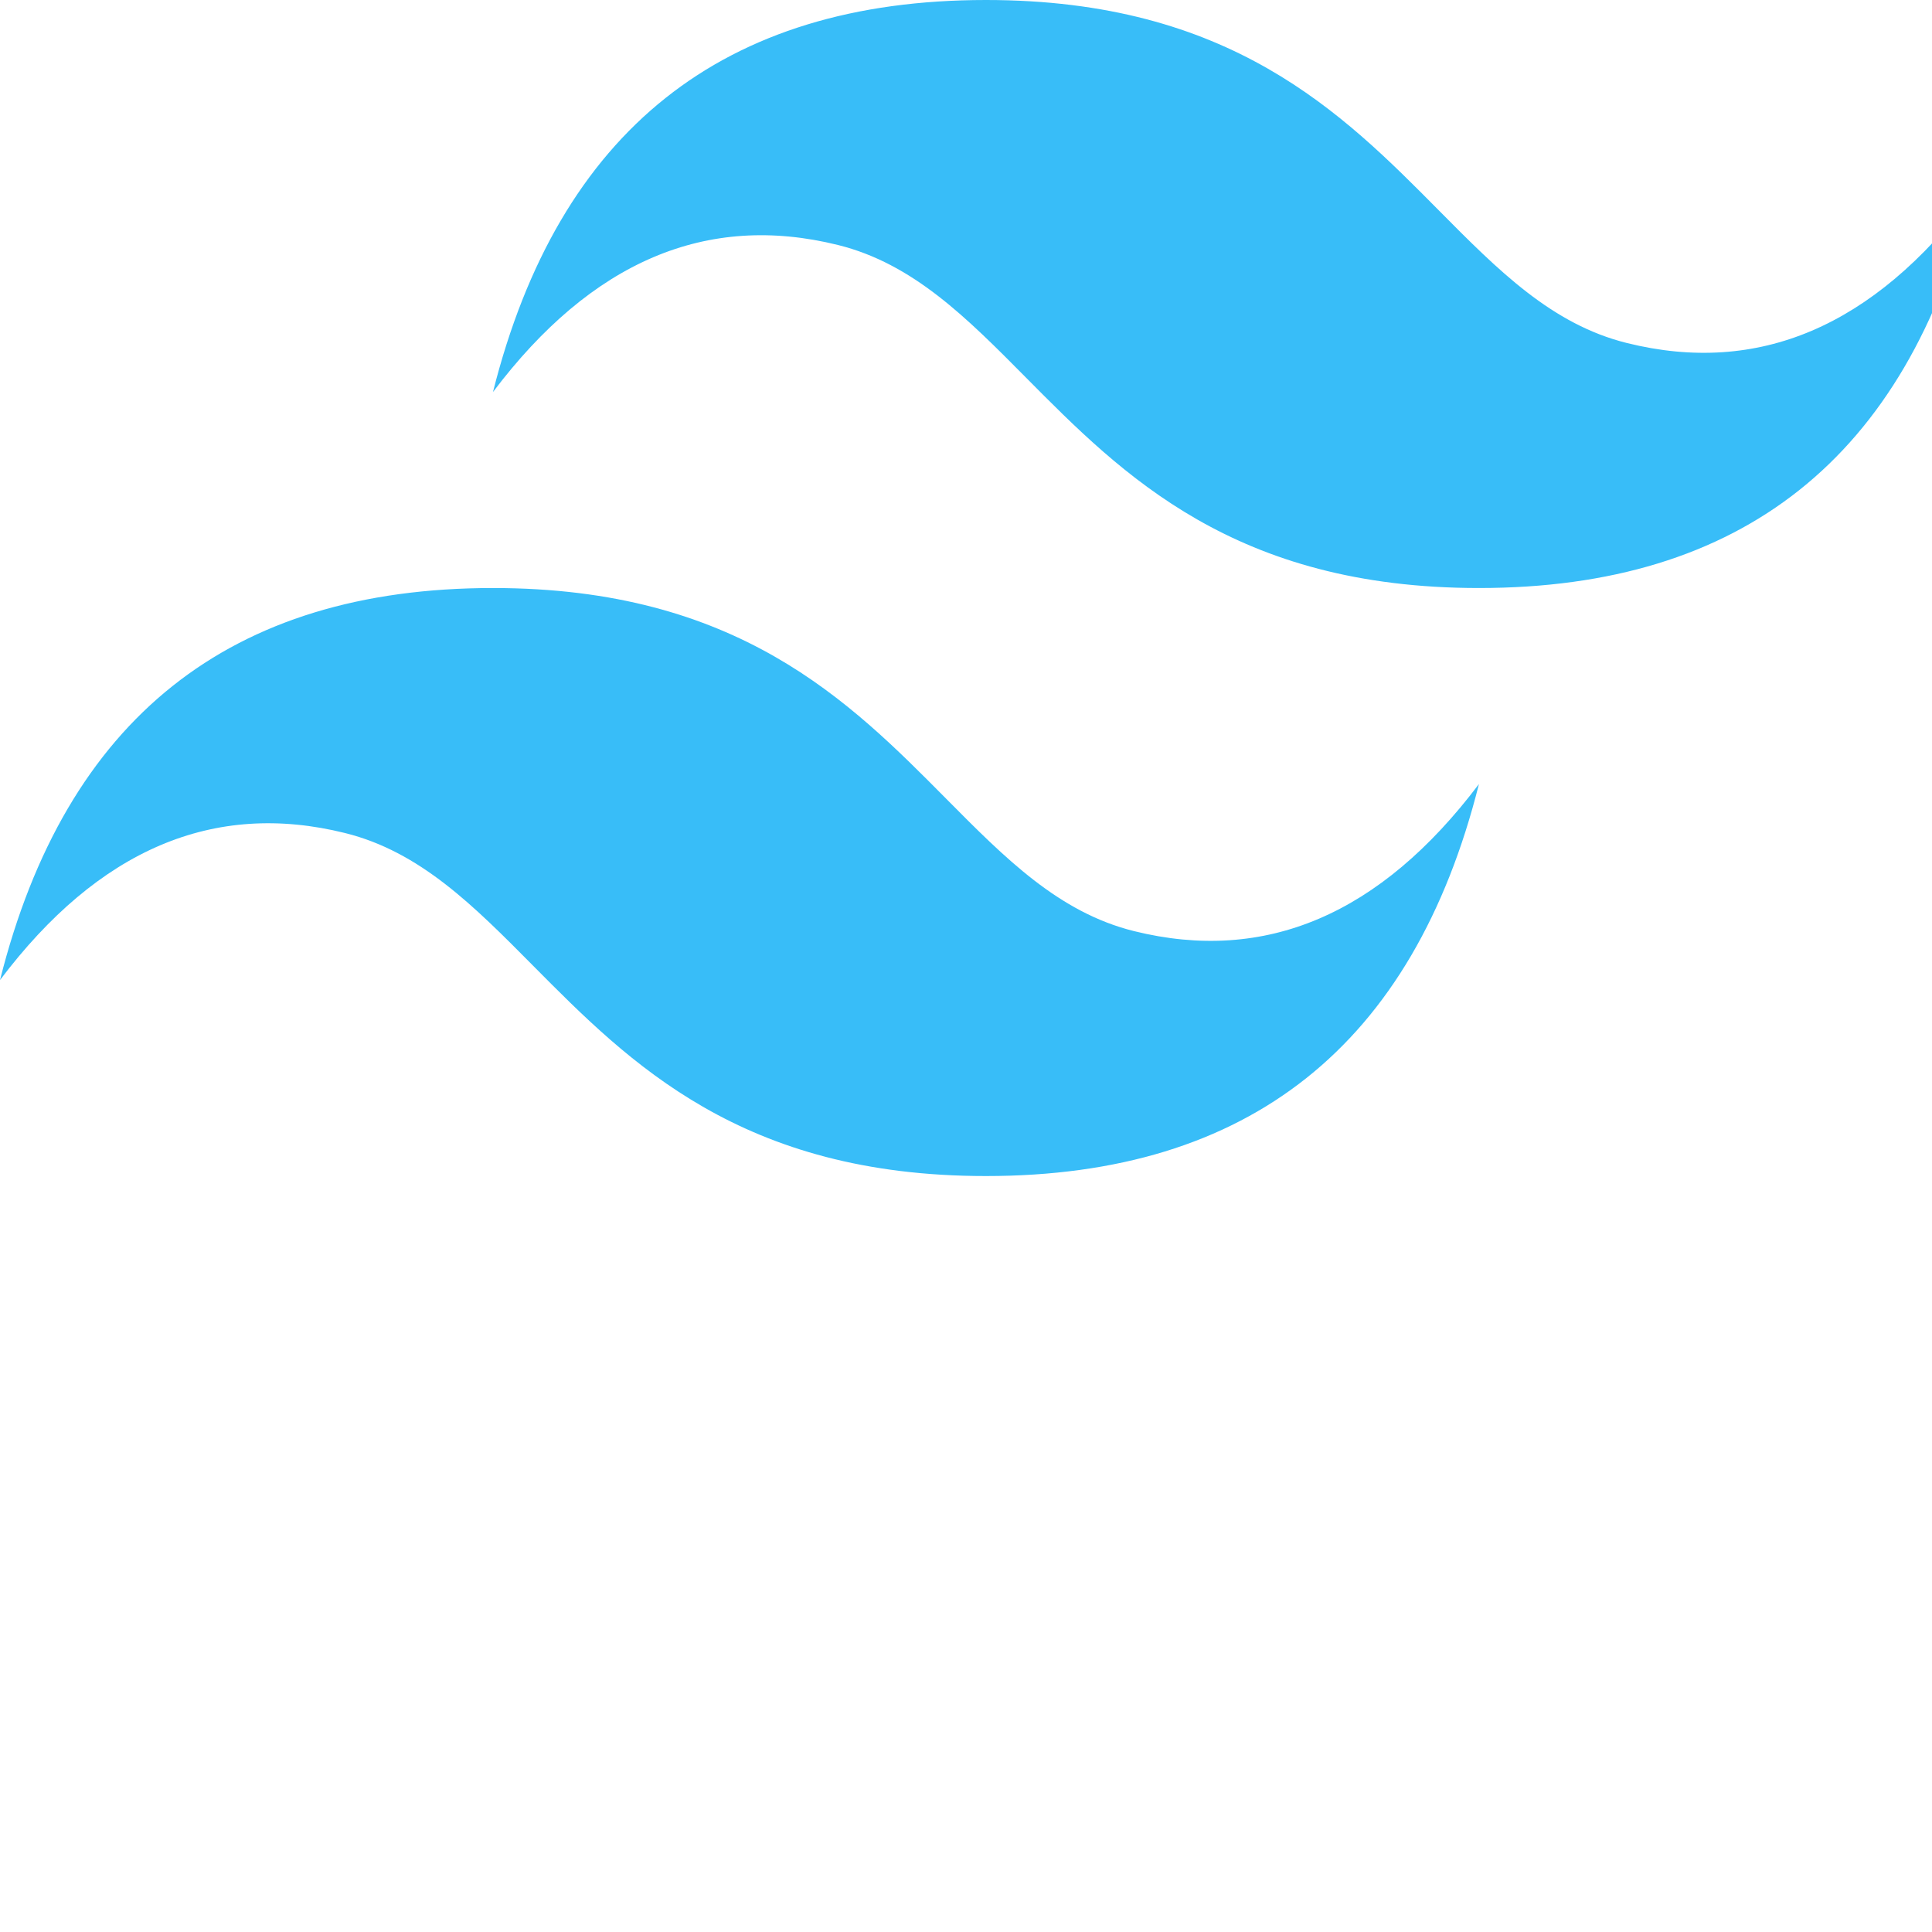
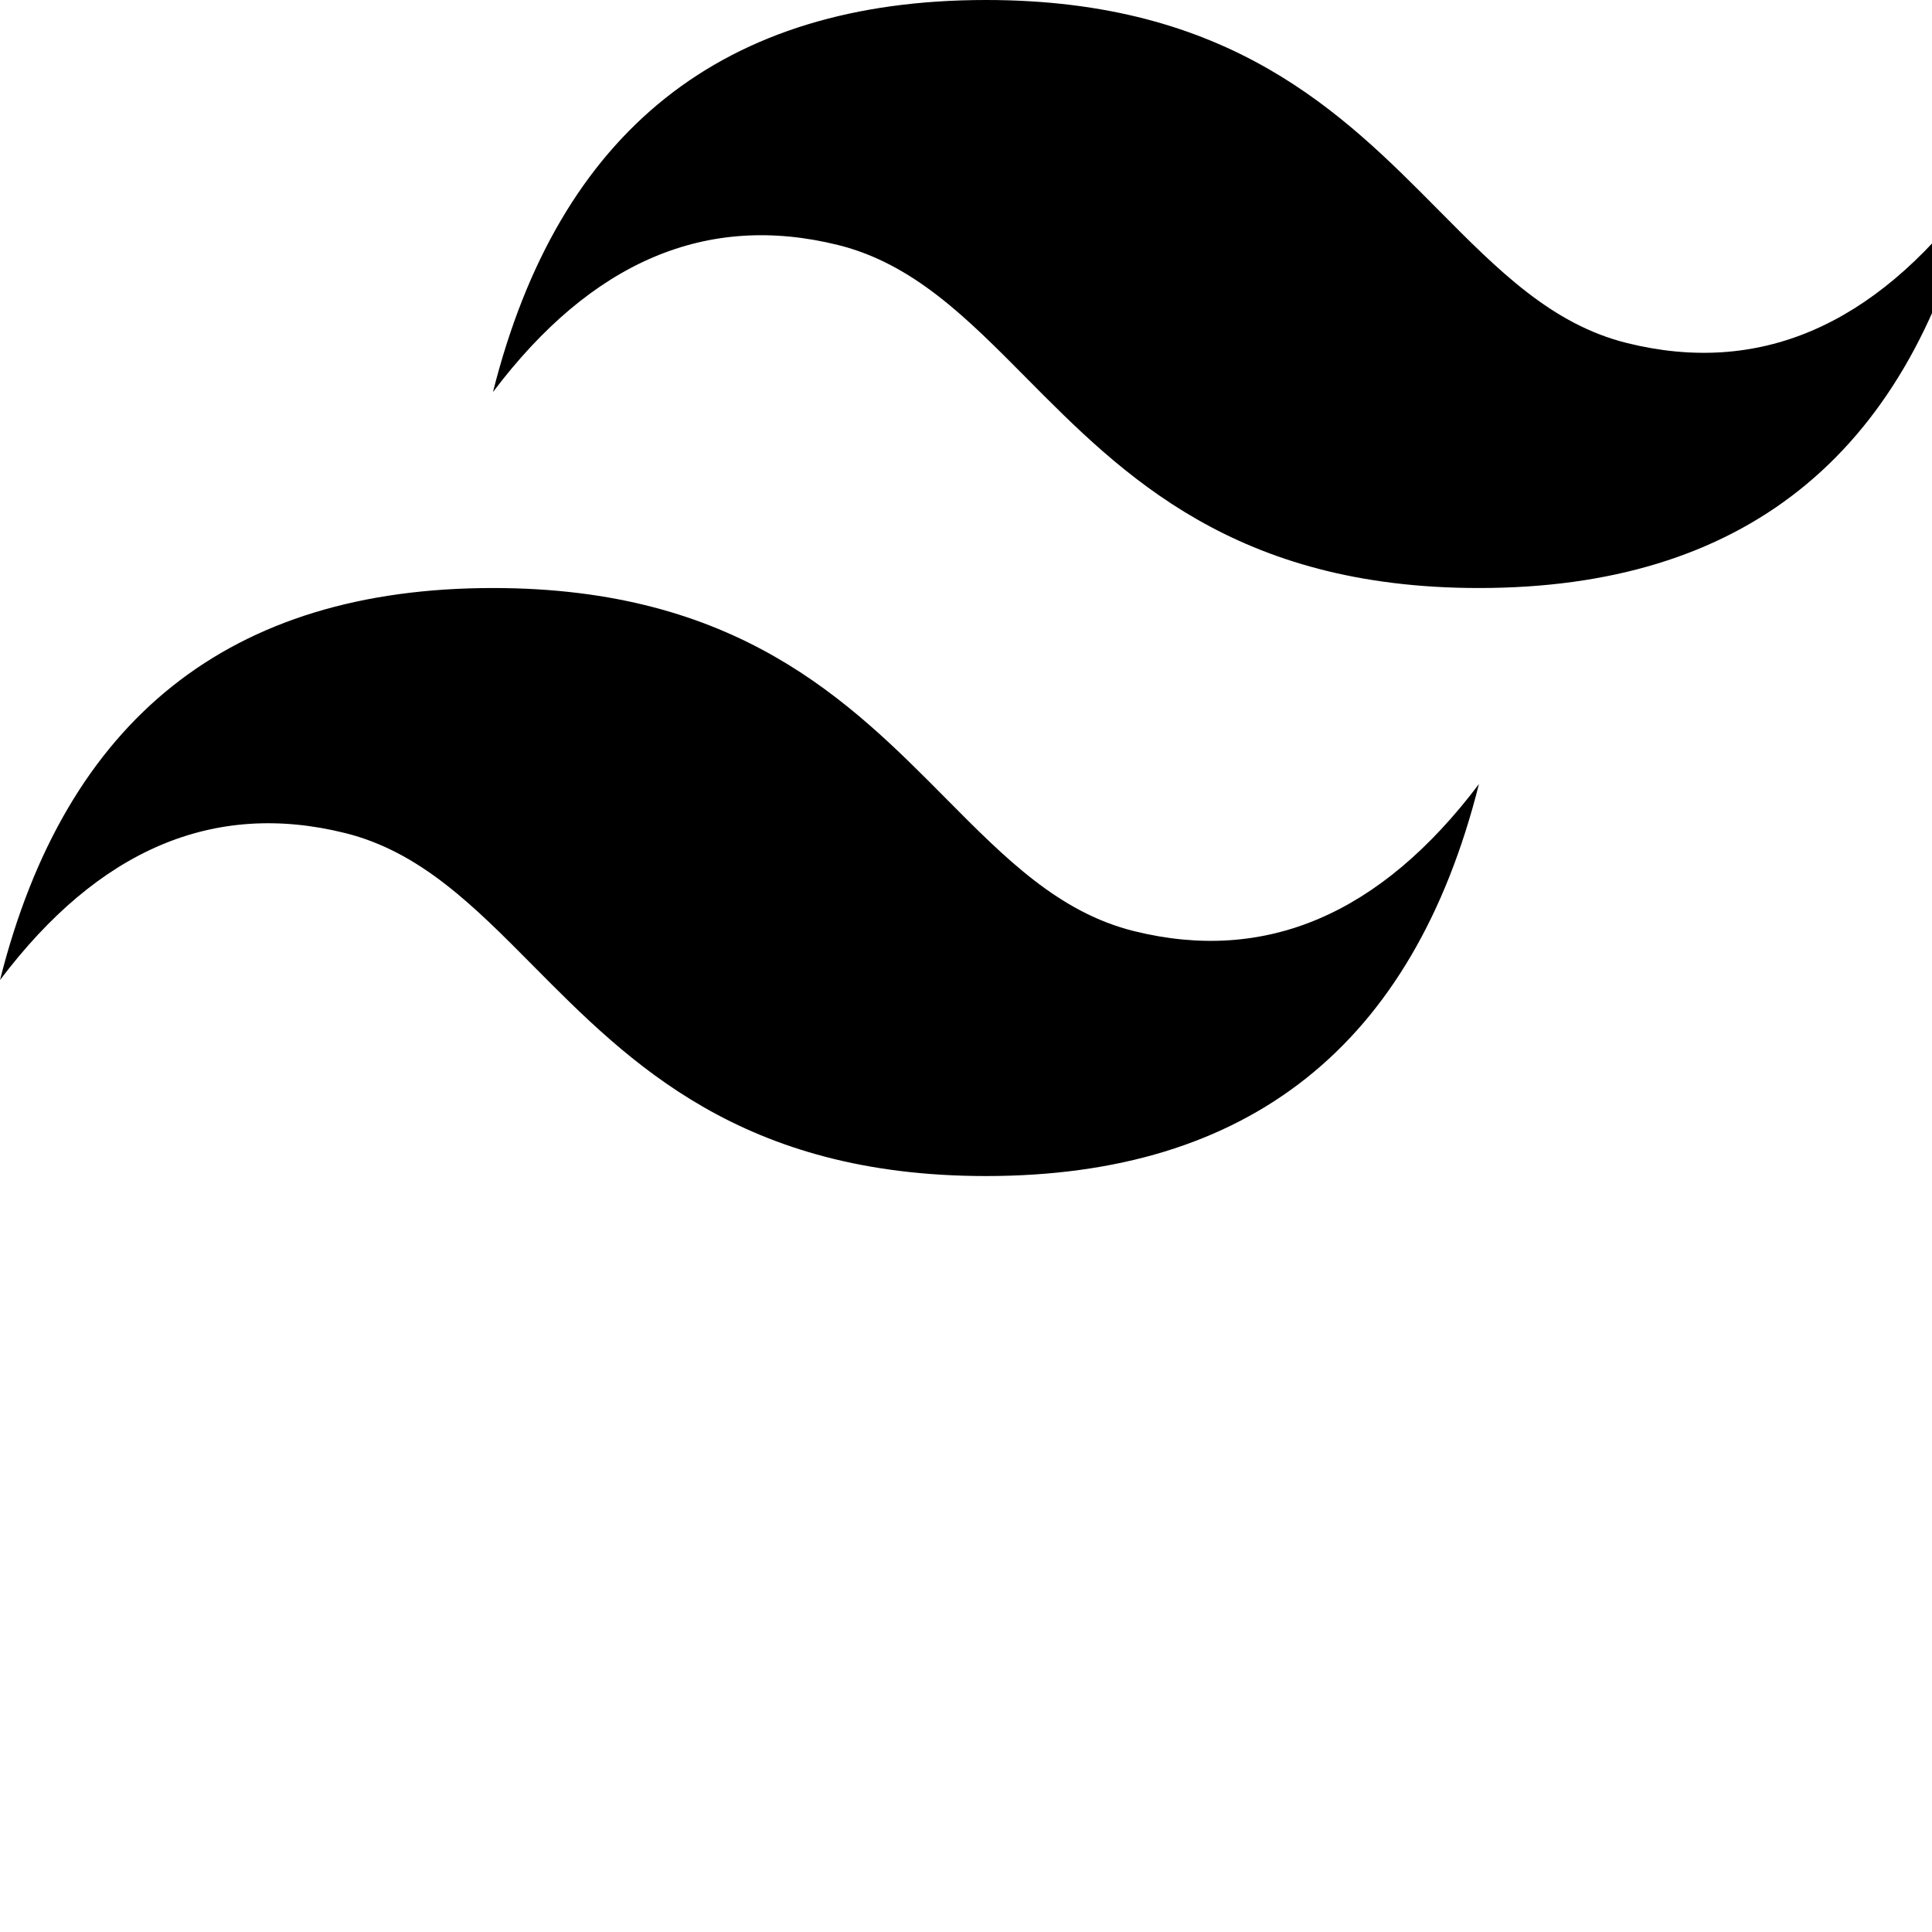
<svg xmlns="http://www.w3.org/2000/svg" width="50" height="50" viewBox="0 0 50 50" fill="none">
-   <path fill-rule="evenodd" clip-rule="evenodd" d="M25.517 0C18.712 0 14.46 3.382 12.758 10.146c2.552-3.382 5.529-4.65 8.931-3.805 1.941.482 3.329 1.882 4.864 3.432 2.502 2.524 5.398 5.445 11.722 5.445 6.804 0 11.057-3.382 12.758-10.145-2.551 3.382-5.528 4.65-8.93 3.804-1.942-.482-3.33-1.882-4.865-3.431C34.736 2.92 31.841 0 25.517 0zM12.758 15.218C5.954 15.218 1.701 18.6 0 25.364c2.552-3.382 5.529-4.65 8.93-3.805 1.942.482 3.33 1.882 4.865 3.432 2.502 2.524 5.397 5.445 11.722 5.445 6.804 0 11.057-3.381 12.758-10.145-2.552 3.382-5.529 4.65-8.931 3.805-1.941-.483-3.329-1.883-4.864-3.432-2.502-2.524-5.398-5.446-11.722-5.446z" fill="#38bdf8" />
+   <path fill-rule="evenodd" clip-rule="evenodd" d="M25.517 0C18.712 0 14.46 3.382 12.758 10.146c2.552-3.382 5.529-4.65 8.931-3.805 1.941.482 3.329 1.882 4.864 3.432 2.502 2.524 5.398 5.445 11.722 5.445 6.804 0 11.057-3.382 12.758-10.145-2.551 3.382-5.528 4.65-8.93 3.804-1.942-.482-3.33-1.882-4.865-3.431C34.736 2.92 31.841 0 25.517 0zM12.758 15.218C5.954 15.218 1.701 18.6 0 25.364c2.552-3.382 5.529-4.65 8.93-3.805 1.942.482 3.33 1.882 4.865 3.432 2.502 2.524 5.397 5.445 11.722 5.445 6.804 0 11.057-3.381 12.758-10.145-2.552 3.382-5.529 4.65-8.931 3.805-1.941-.483-3.329-1.883-4.864-3.432-2.502-2.524-5.398-5.446-11.722-5.446z" fill="#000000" />
</svg>
